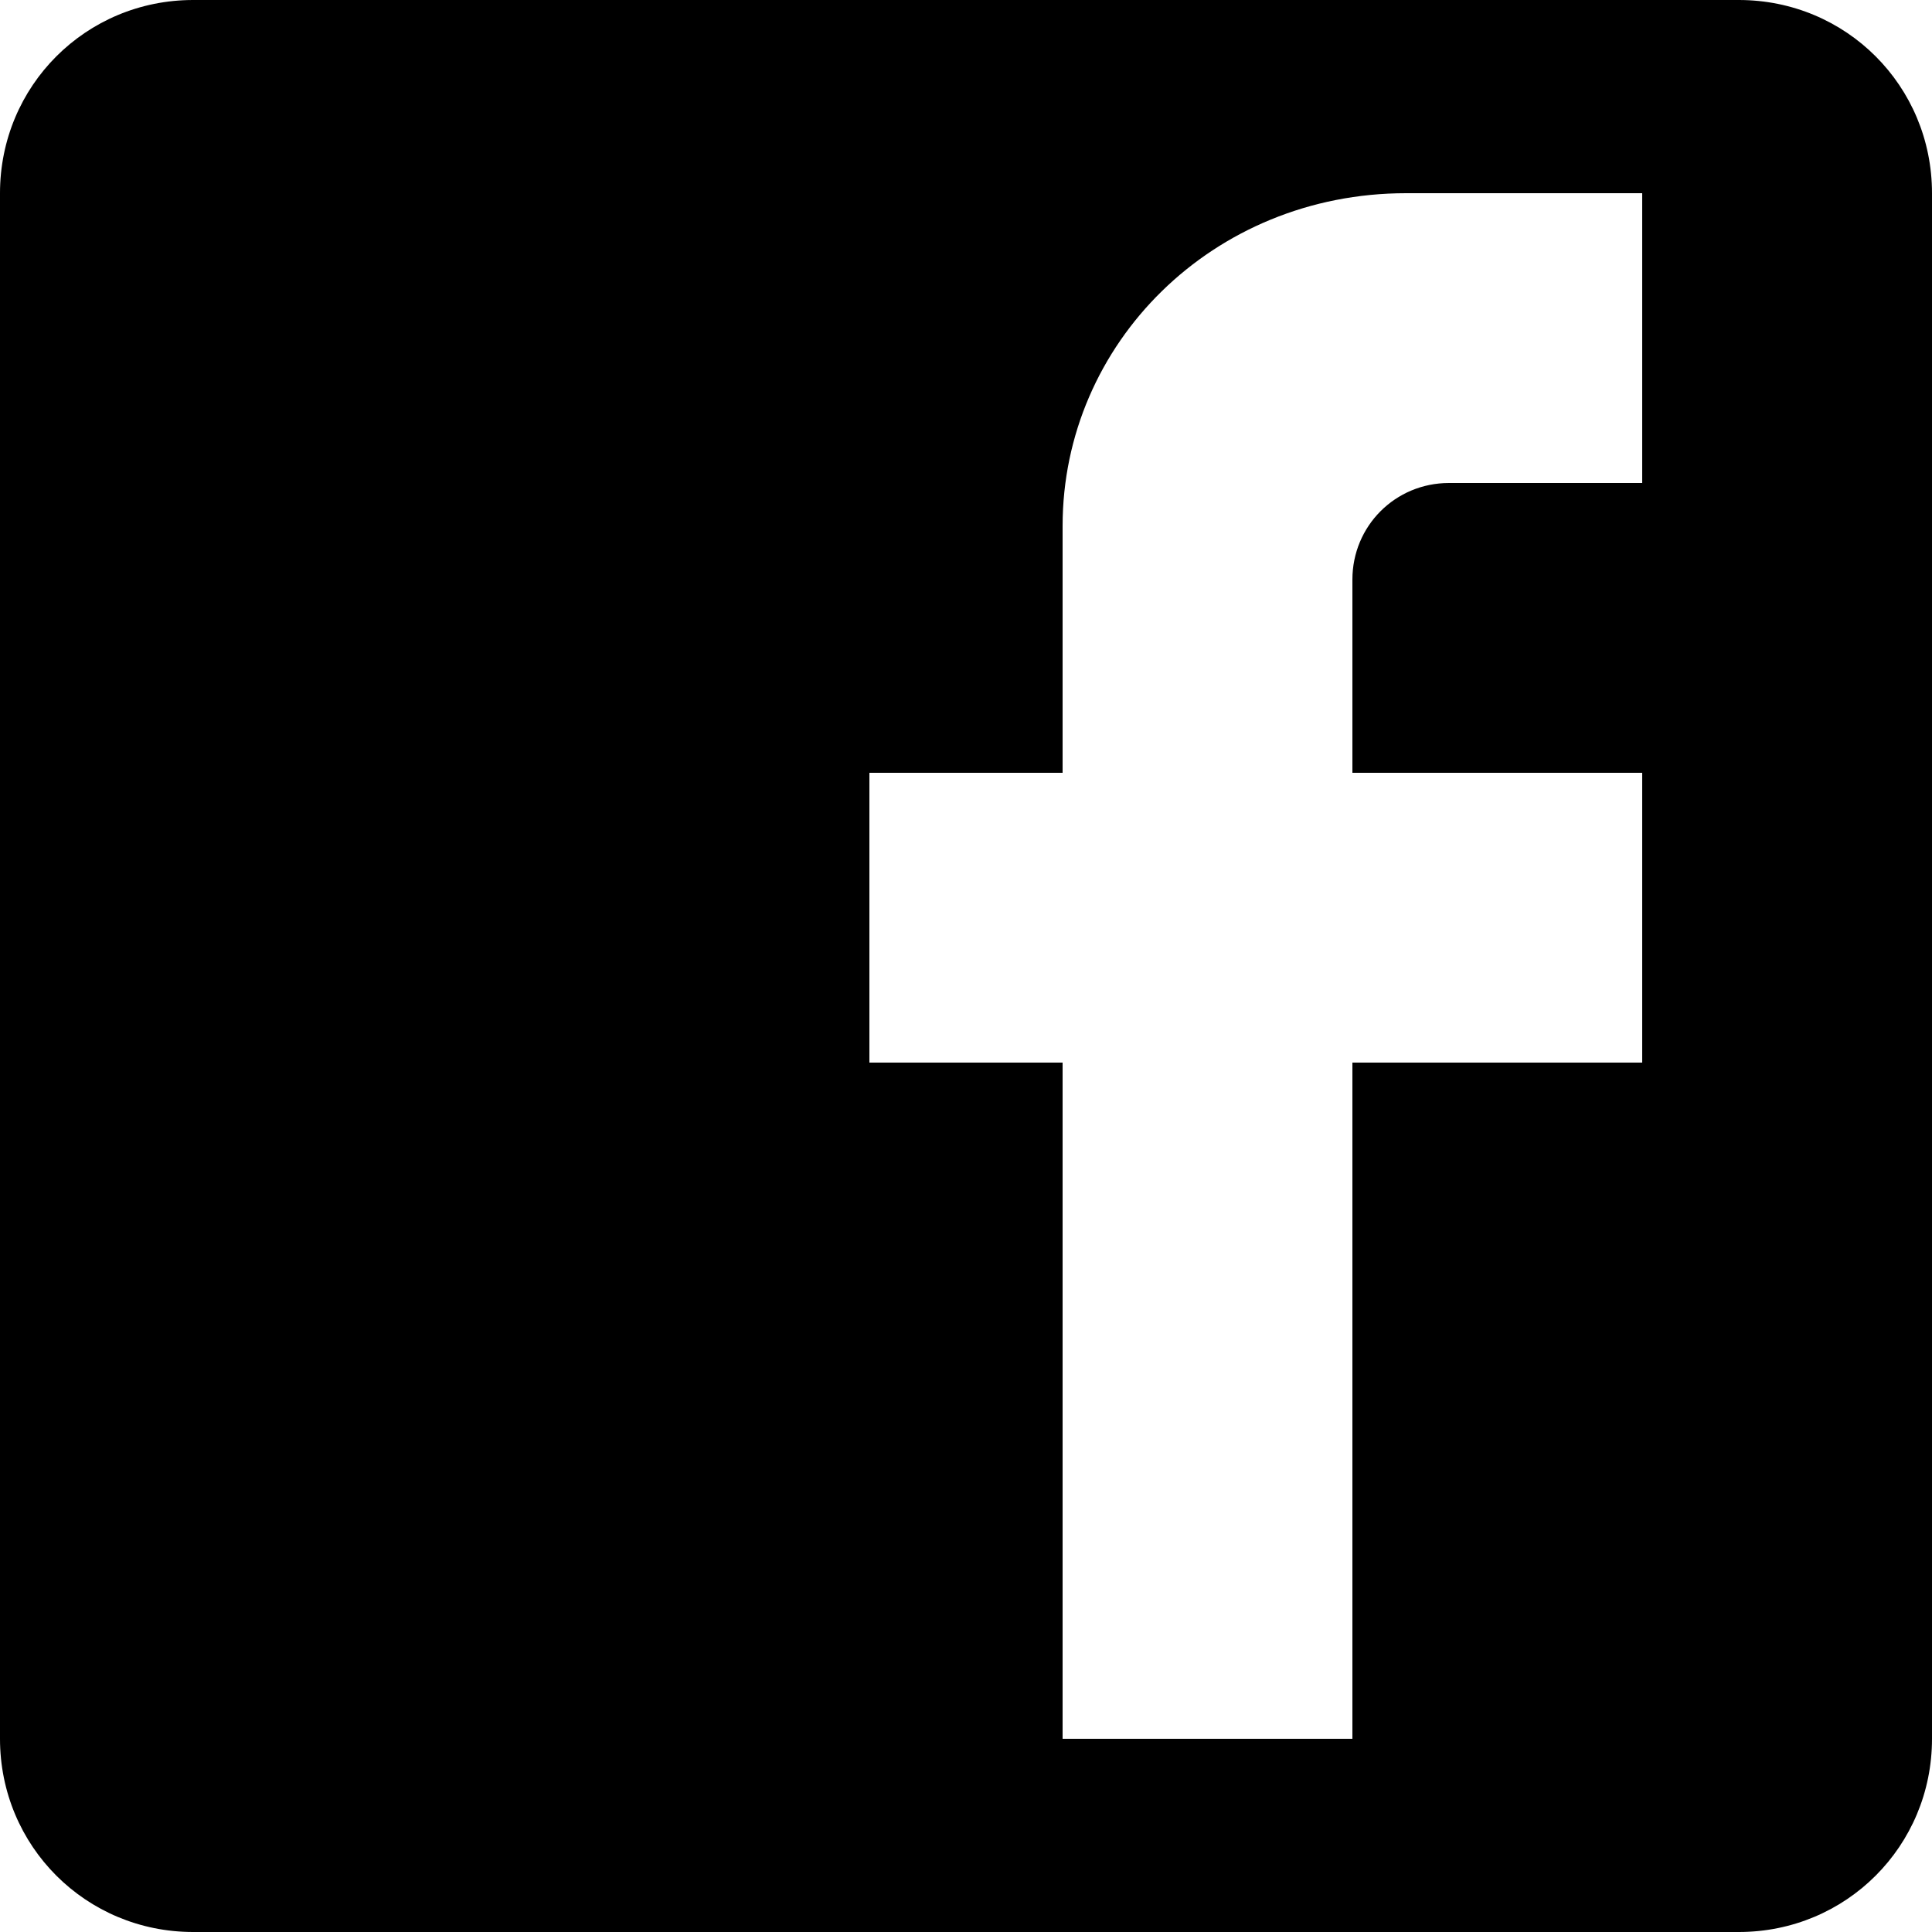
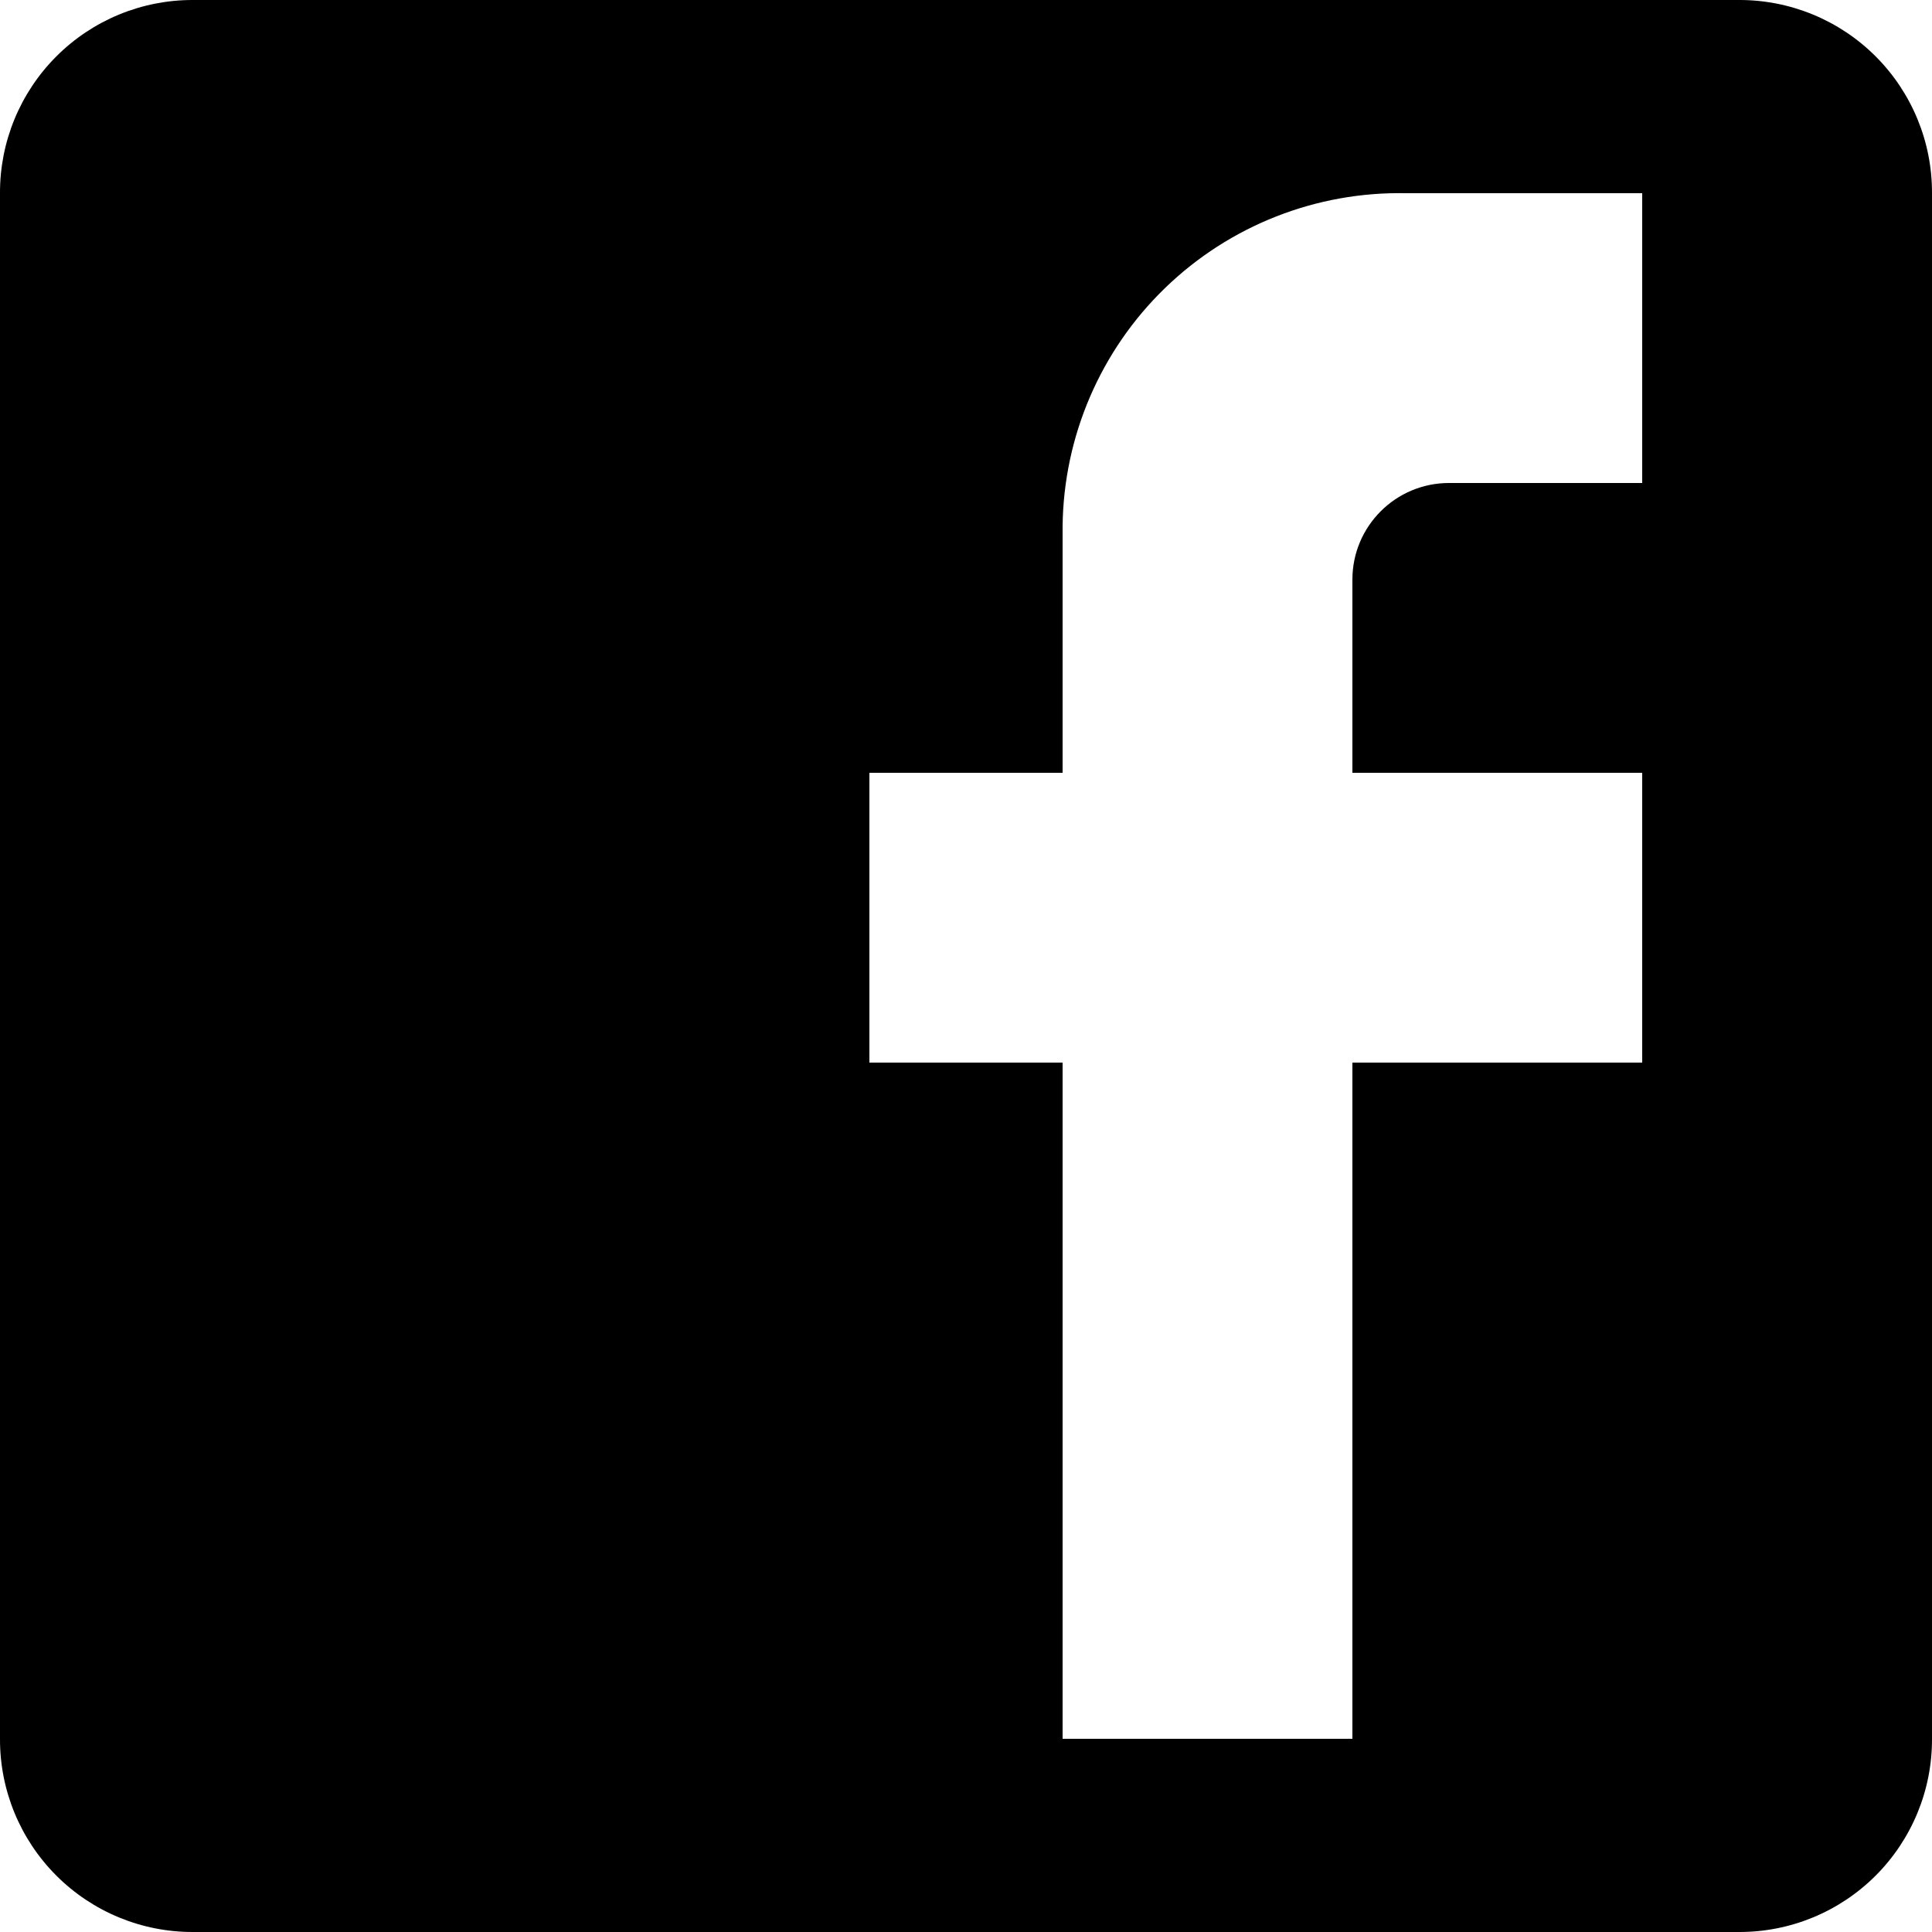
- <svg xmlns="http://www.w3.org/2000/svg" version="1.1" id="Layer_1" x="0px" y="0px" viewBox="0 0 18 18" enable-background="new 0 0 18 18" xml:space="preserve">
-   <path d="M16.2,0H1.8C0.8,0,0,0.8,0,1.8v14.4c0,1,0.8,1.8,1.8,1.8h14.4c1,0,1.8-0.8,1.8-1.8V1.8C18,0.8,17.2,0,16.2,0L16.2,0z M15.3,1.8v2.7h-1.8c-0.5,0-0.9,0.4-0.9,0.9v1.8h2.7v2.7h-2.7v6.3H9.9V9.9H8.1V7.2h1.8V4.9c0-1.7,1.4-3.1,3.2-3.1H15.3z" />
+ <svg xmlns="http://www.w3.org/2000/svg" width="18" height="18" viewBox="0 0 18 18">
+   <defs>
+     <style>
+       .cls-1 {
+         fill-rule: evenodd;
+       }
+     </style>
+   </defs>
+   <path id="Фигура_1" data-name="Фигура 1" class="cls-1" d="M16.2,0H1.8A1.793,1.793,0,0,0,0,1.8V16.2A1.793,1.793,0,0,0,1.8,18H16.2A1.793,1.793,0,0,0,18,16.2V1.8A1.793,1.793,0,0,0,16.2,0h0ZM15.3,1.8V4.5H13.5a0.9,0.9,0,0,0-.9.9V7.2h2.7V9.9H12.6v6.3H9.9V9.9H8.1V7.2H9.9V4.9a3.138,3.138,0,0,1,3.2-3.1h2.2Z" />
</svg>
